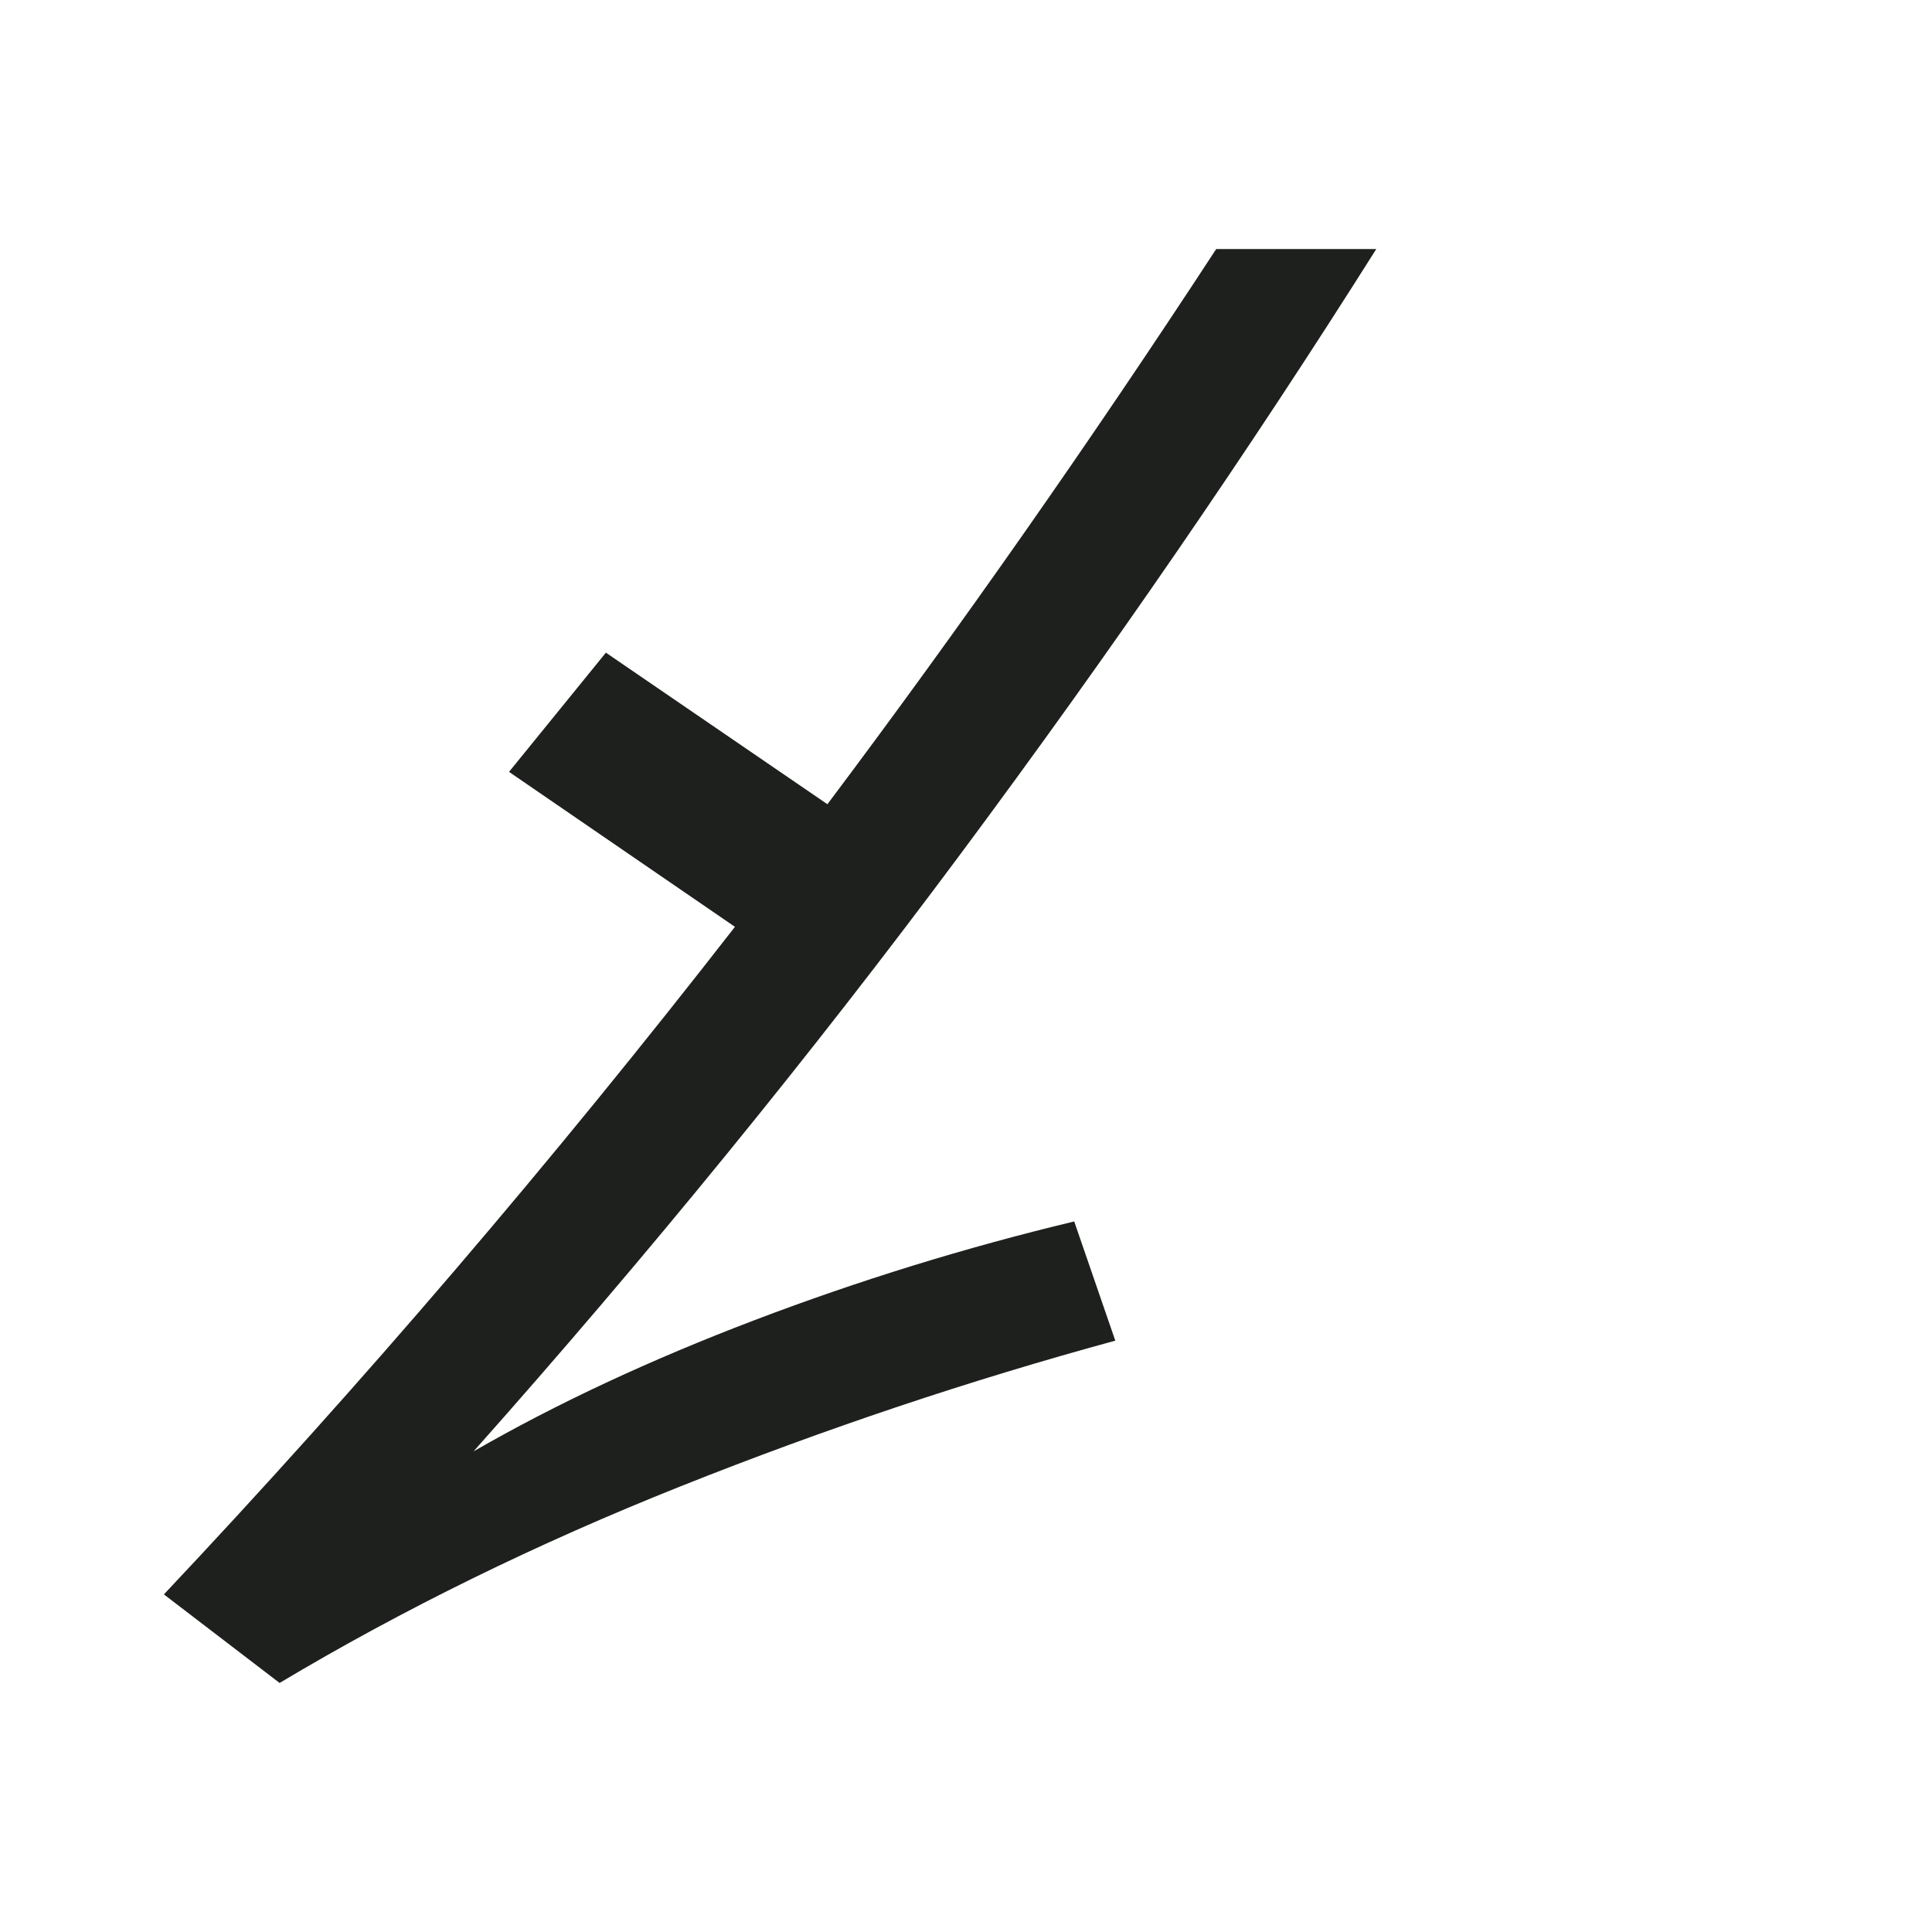
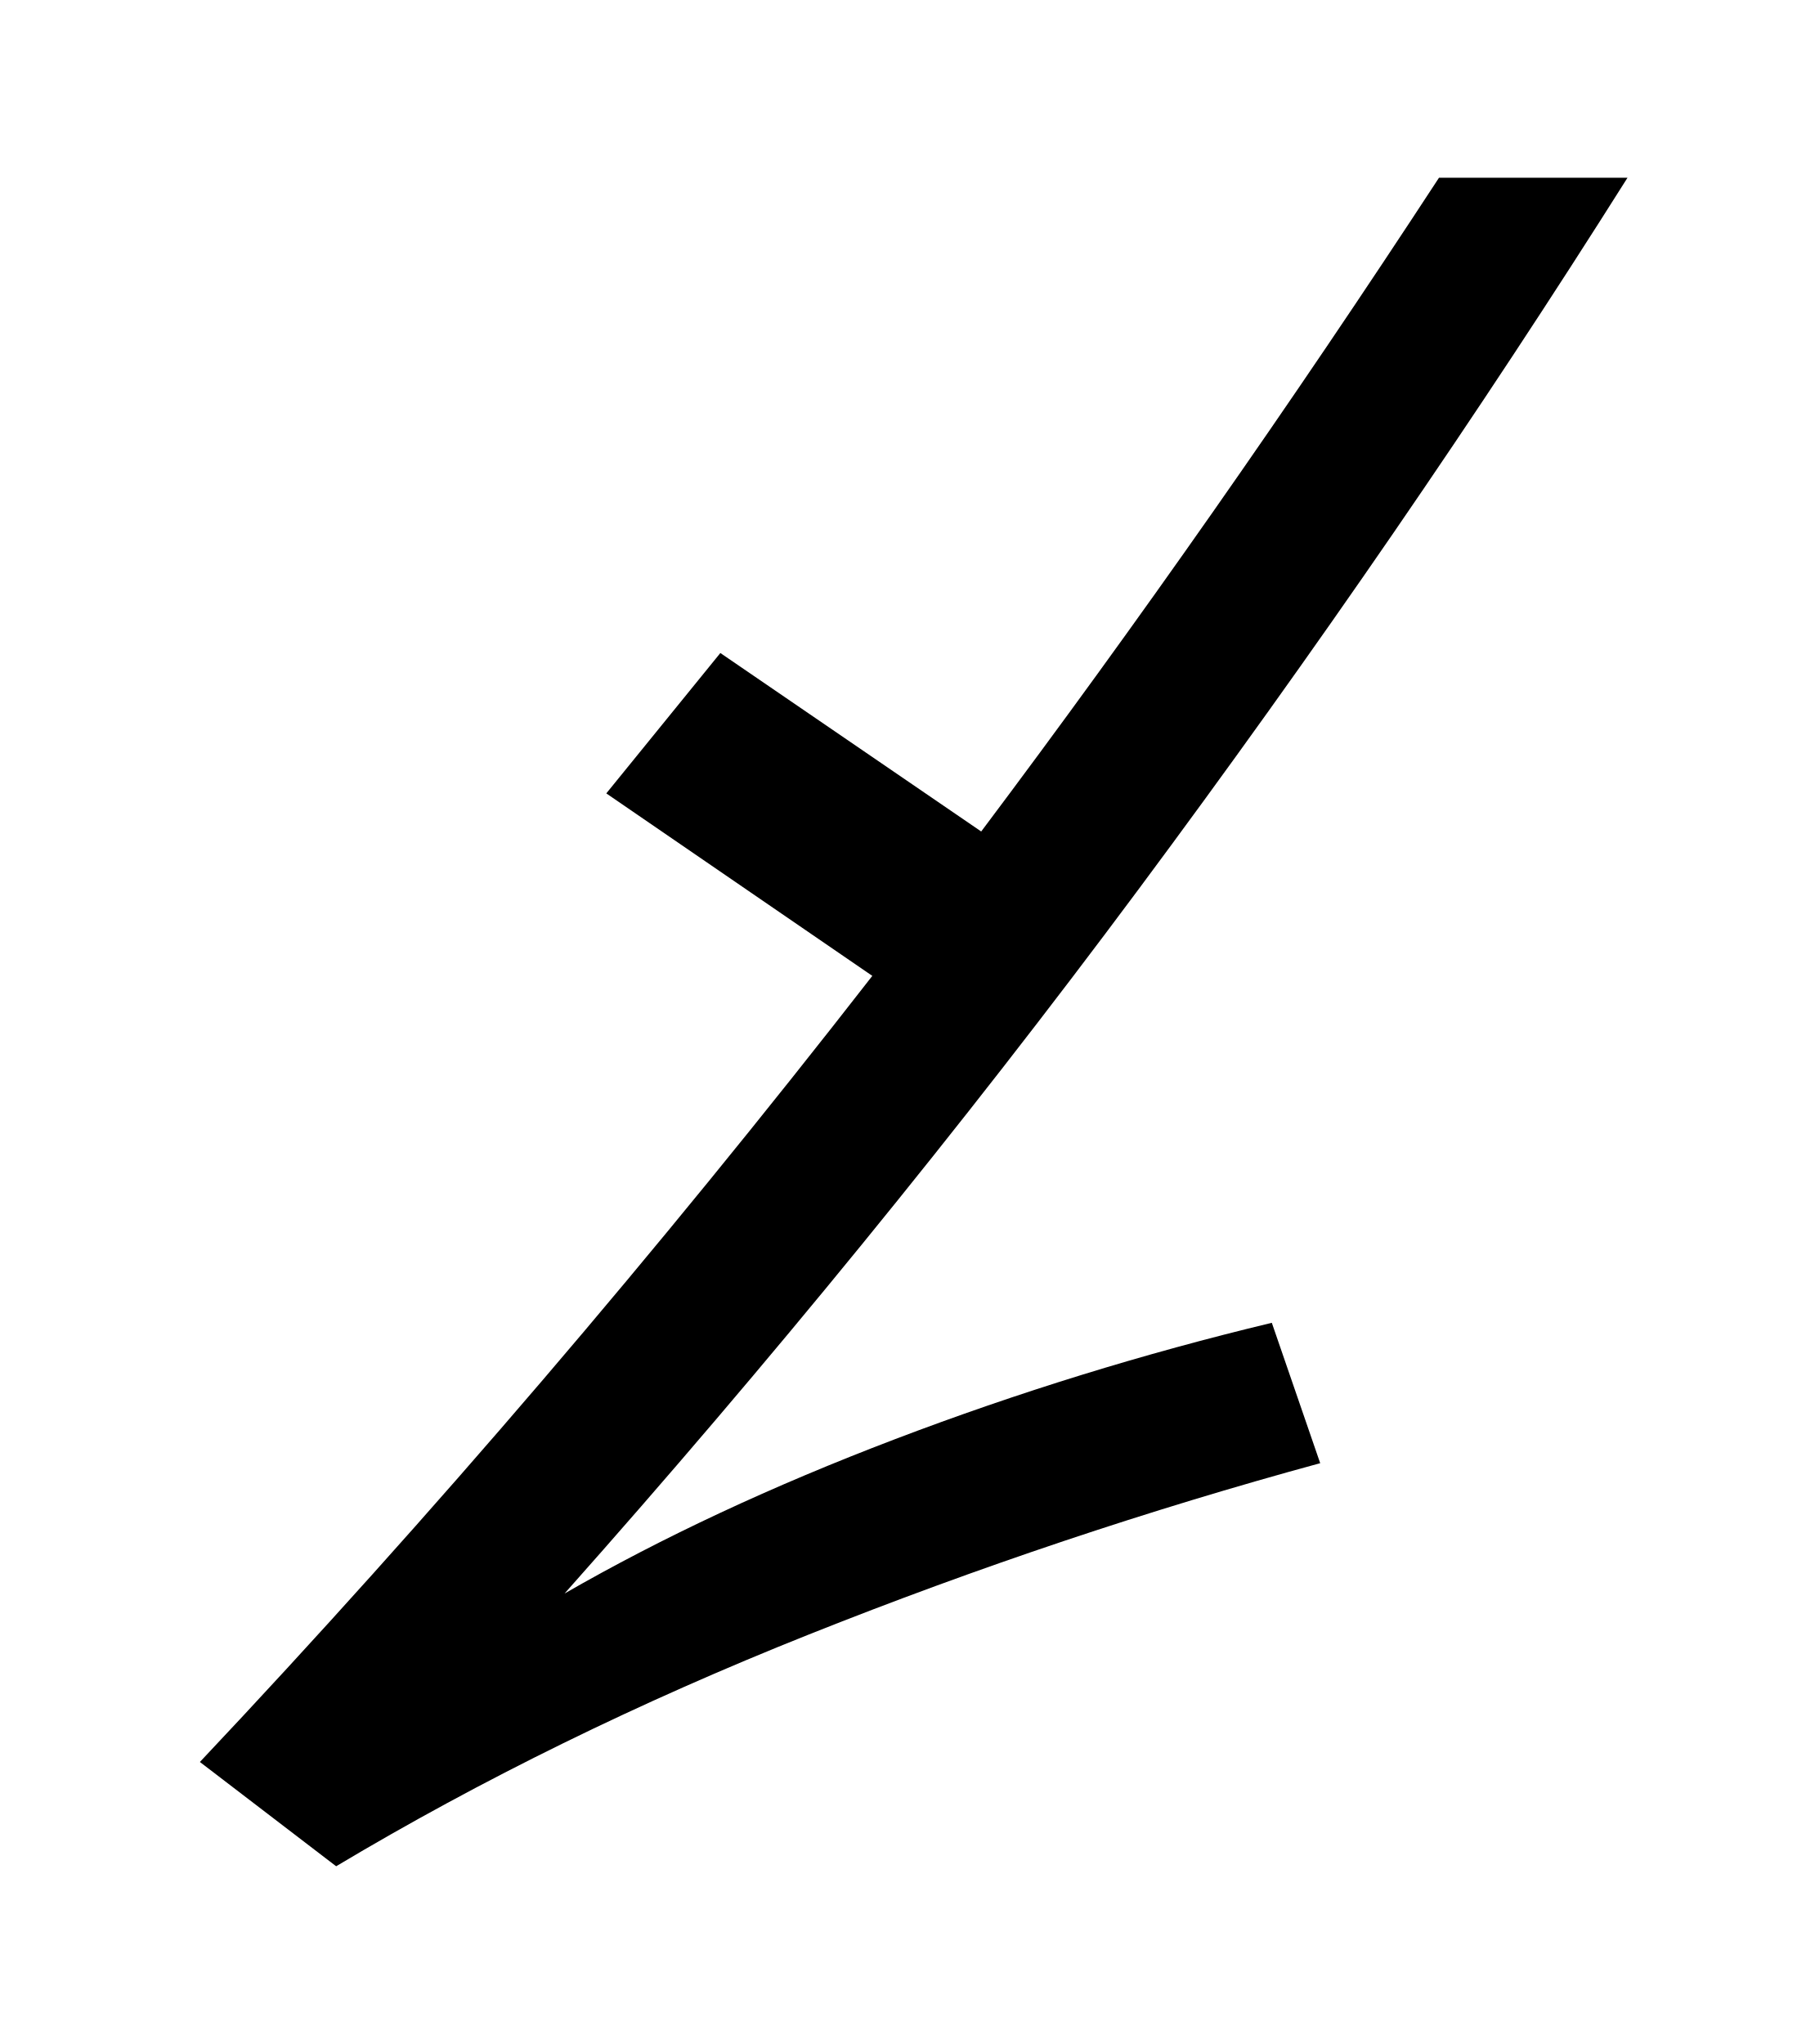
- <svg xmlns="http://www.w3.org/2000/svg" width="256" height="256" viewBox="0 0 256 256" role="img" aria-label="Old Permic italic 𐍤">
-   <path transform="skewX(-12)" d="M84.449 223.0 66.622 211.266Q97.086 169.52 123.487 122.81L89.188 102.276L98.665 86.48L132.287 106.563Q151.242 71.361 168.166 33.0H189.378Q172.679 72.941 151.355 113.107Q130.031 153.273 103.629 192.311Q118.071 182.834 137.139 174.936Q156.207 167.038 176.741 161.848L185.542 177.644Q158.238 185.542 132.062 196.937Q105.886 208.333 84.449 223.0Z" fill="#1E201E" />
+ <svg xmlns="http://www.w3.org/2000/svg" width="203.141" height="230" viewBox="-0.778 13 203.141 230" role="img" aria-label="Old Permic italic 𐍤" preserveAspectRatio="xMidYMid meet">
+   <path transform="skewX(-12)" d="M84.449 223.0 66.622 211.266Q97.086 169.52 123.487 122.81L89.188 102.276L98.665 86.48L132.287 106.563Q151.242 71.361 168.166 33.0H189.378Q172.679 72.941 151.355 113.107Q130.031 153.273 103.629 192.311Q118.071 182.834 137.139 174.936Q156.207 167.038 176.741 161.848L185.542 177.644Q158.238 185.542 132.062 196.937Q105.886 208.333 84.449 223.0Z" fill="#000" />
</svg>
